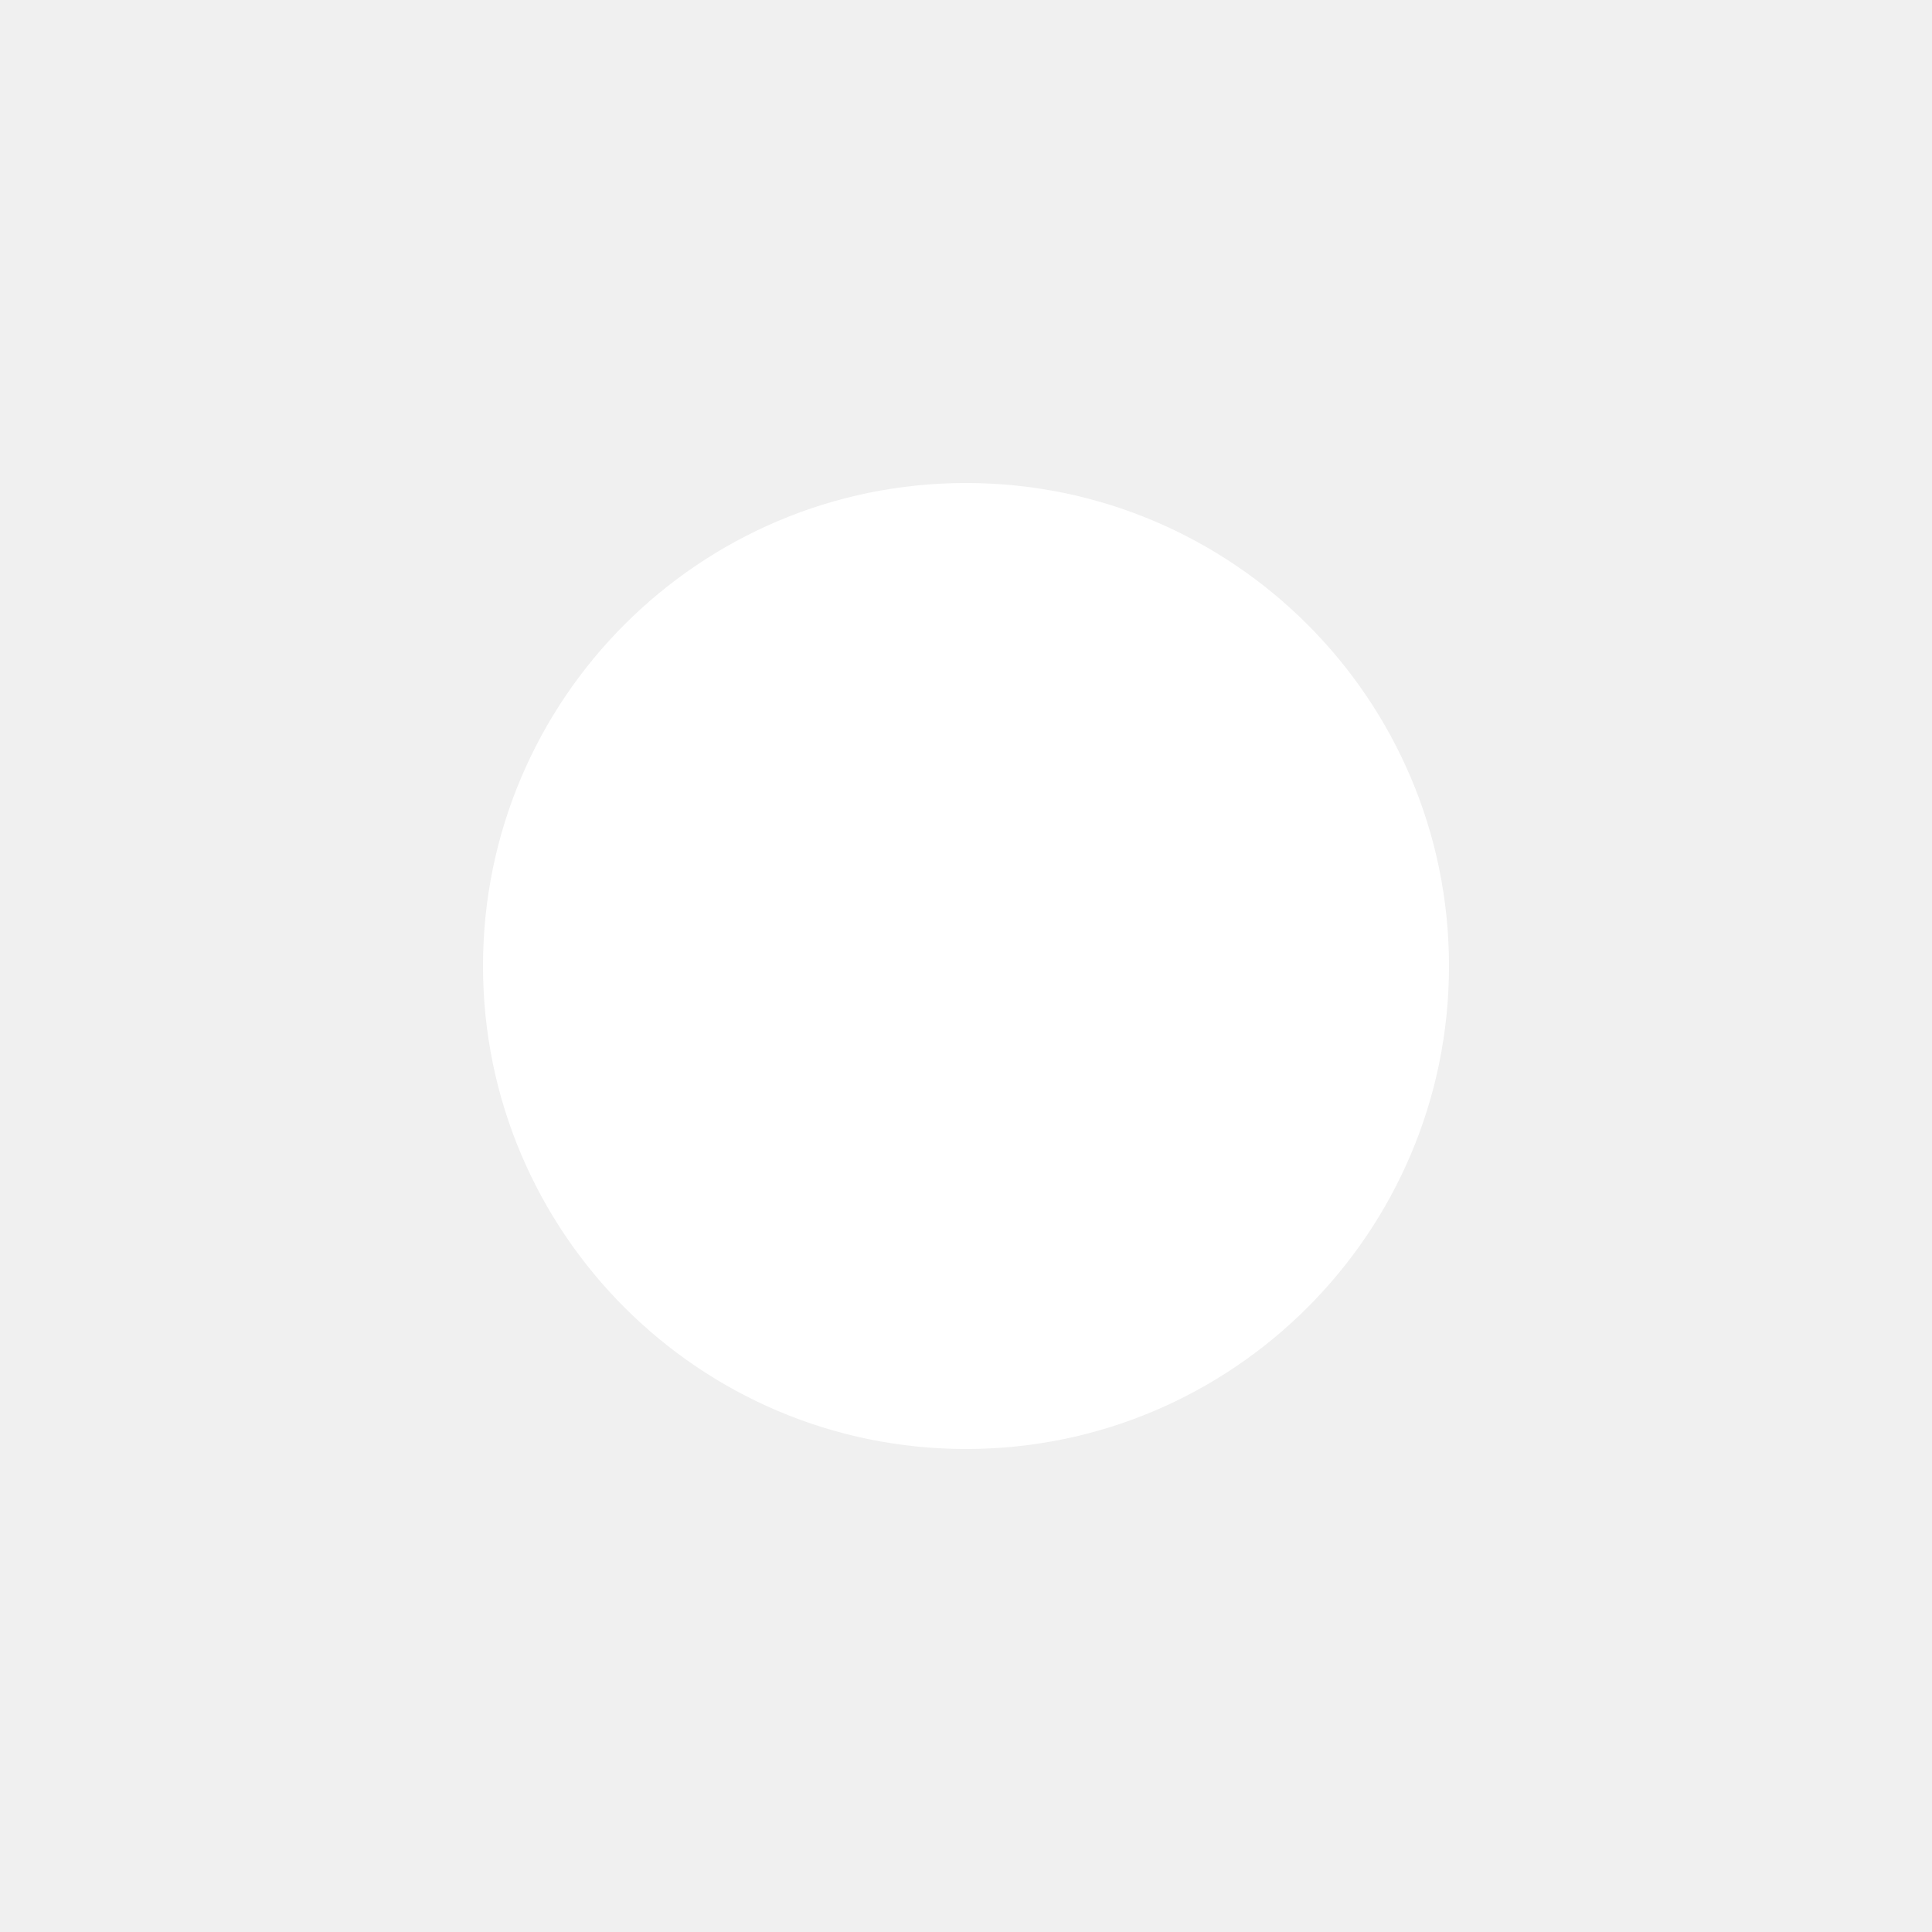
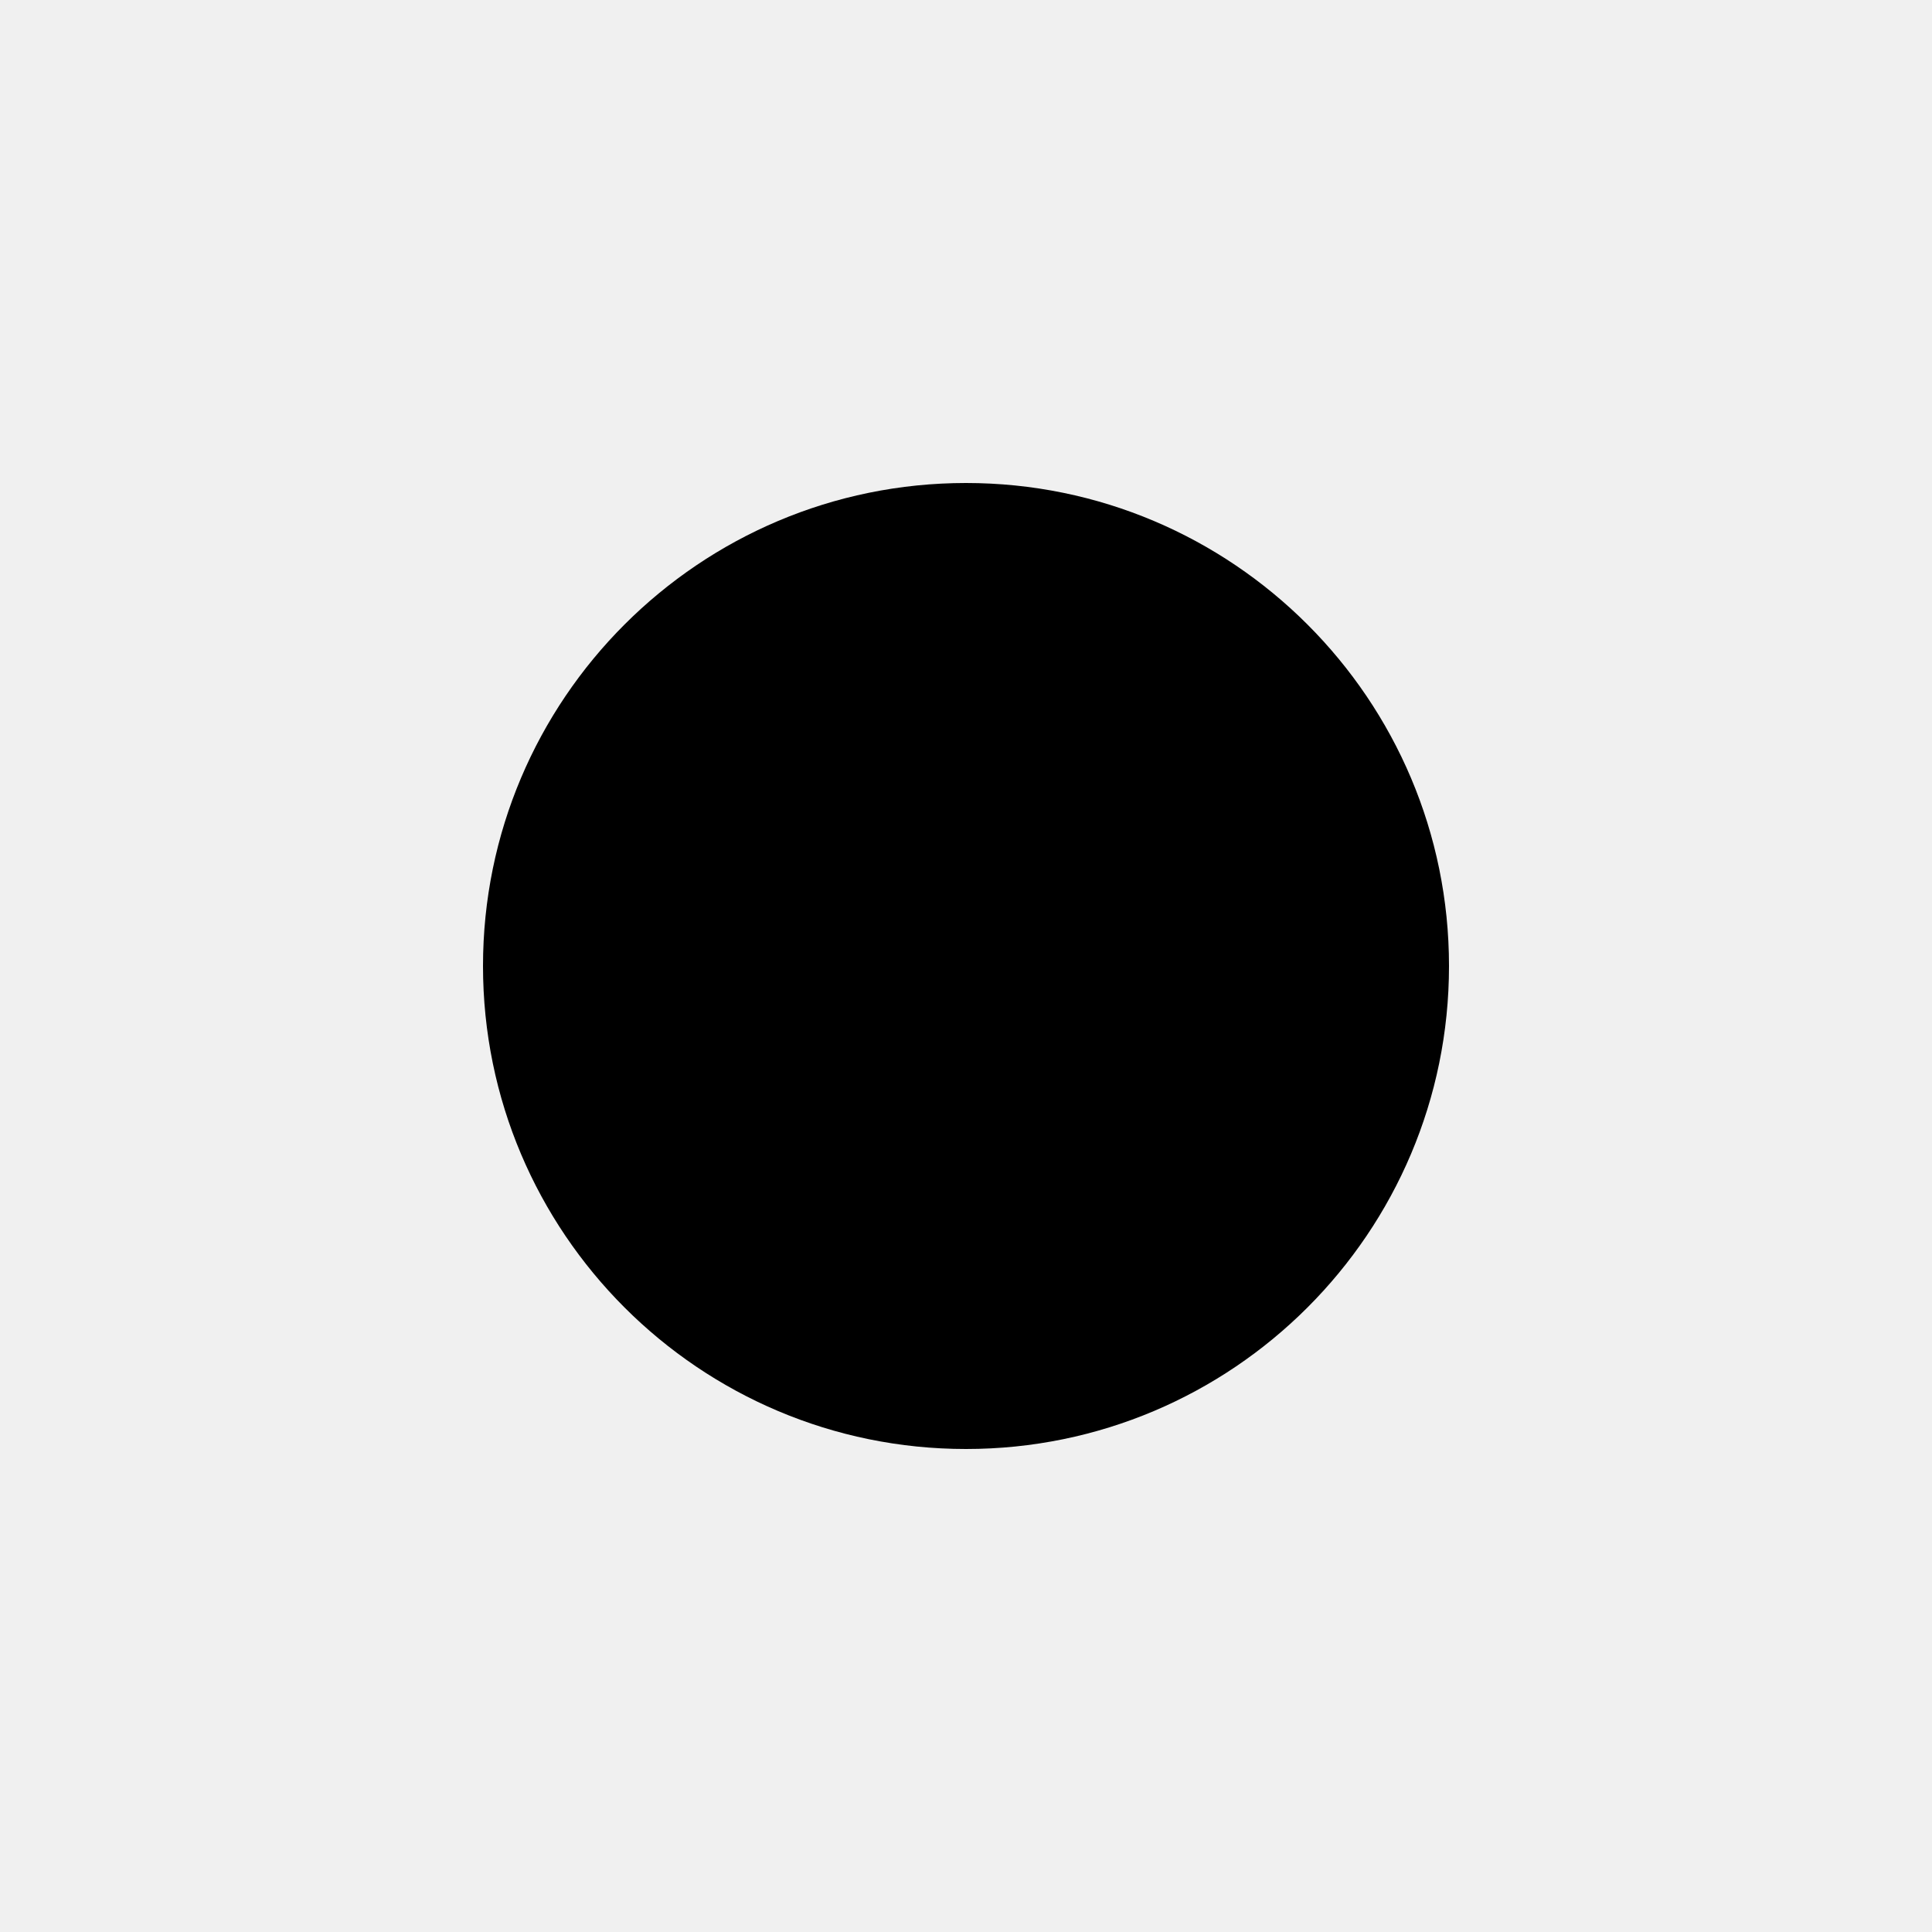
<svg xmlns="http://www.w3.org/2000/svg" width="16" height="16" viewBox="0 0 16 16" fill="none">
-   <path fill-rule="evenodd" clip-rule="evenodd" d="M12 8C12 10.208 10.208 12 8 12C5.792 12 4 10.208 4 8C4 5.792 5.792 4 8 4C10.208 4 12 5.792 12 8Z" fill="white" />
+   <path fill-rule="evenodd" clip-rule="evenodd" d="M12 8C12 10.208 10.208 12 8 12C5.792 12 4 10.208 4 8C4 5.792 5.792 4 8 4C10.208 4 12 5.792 12 8Z" fill="currentColor" />
</svg>
